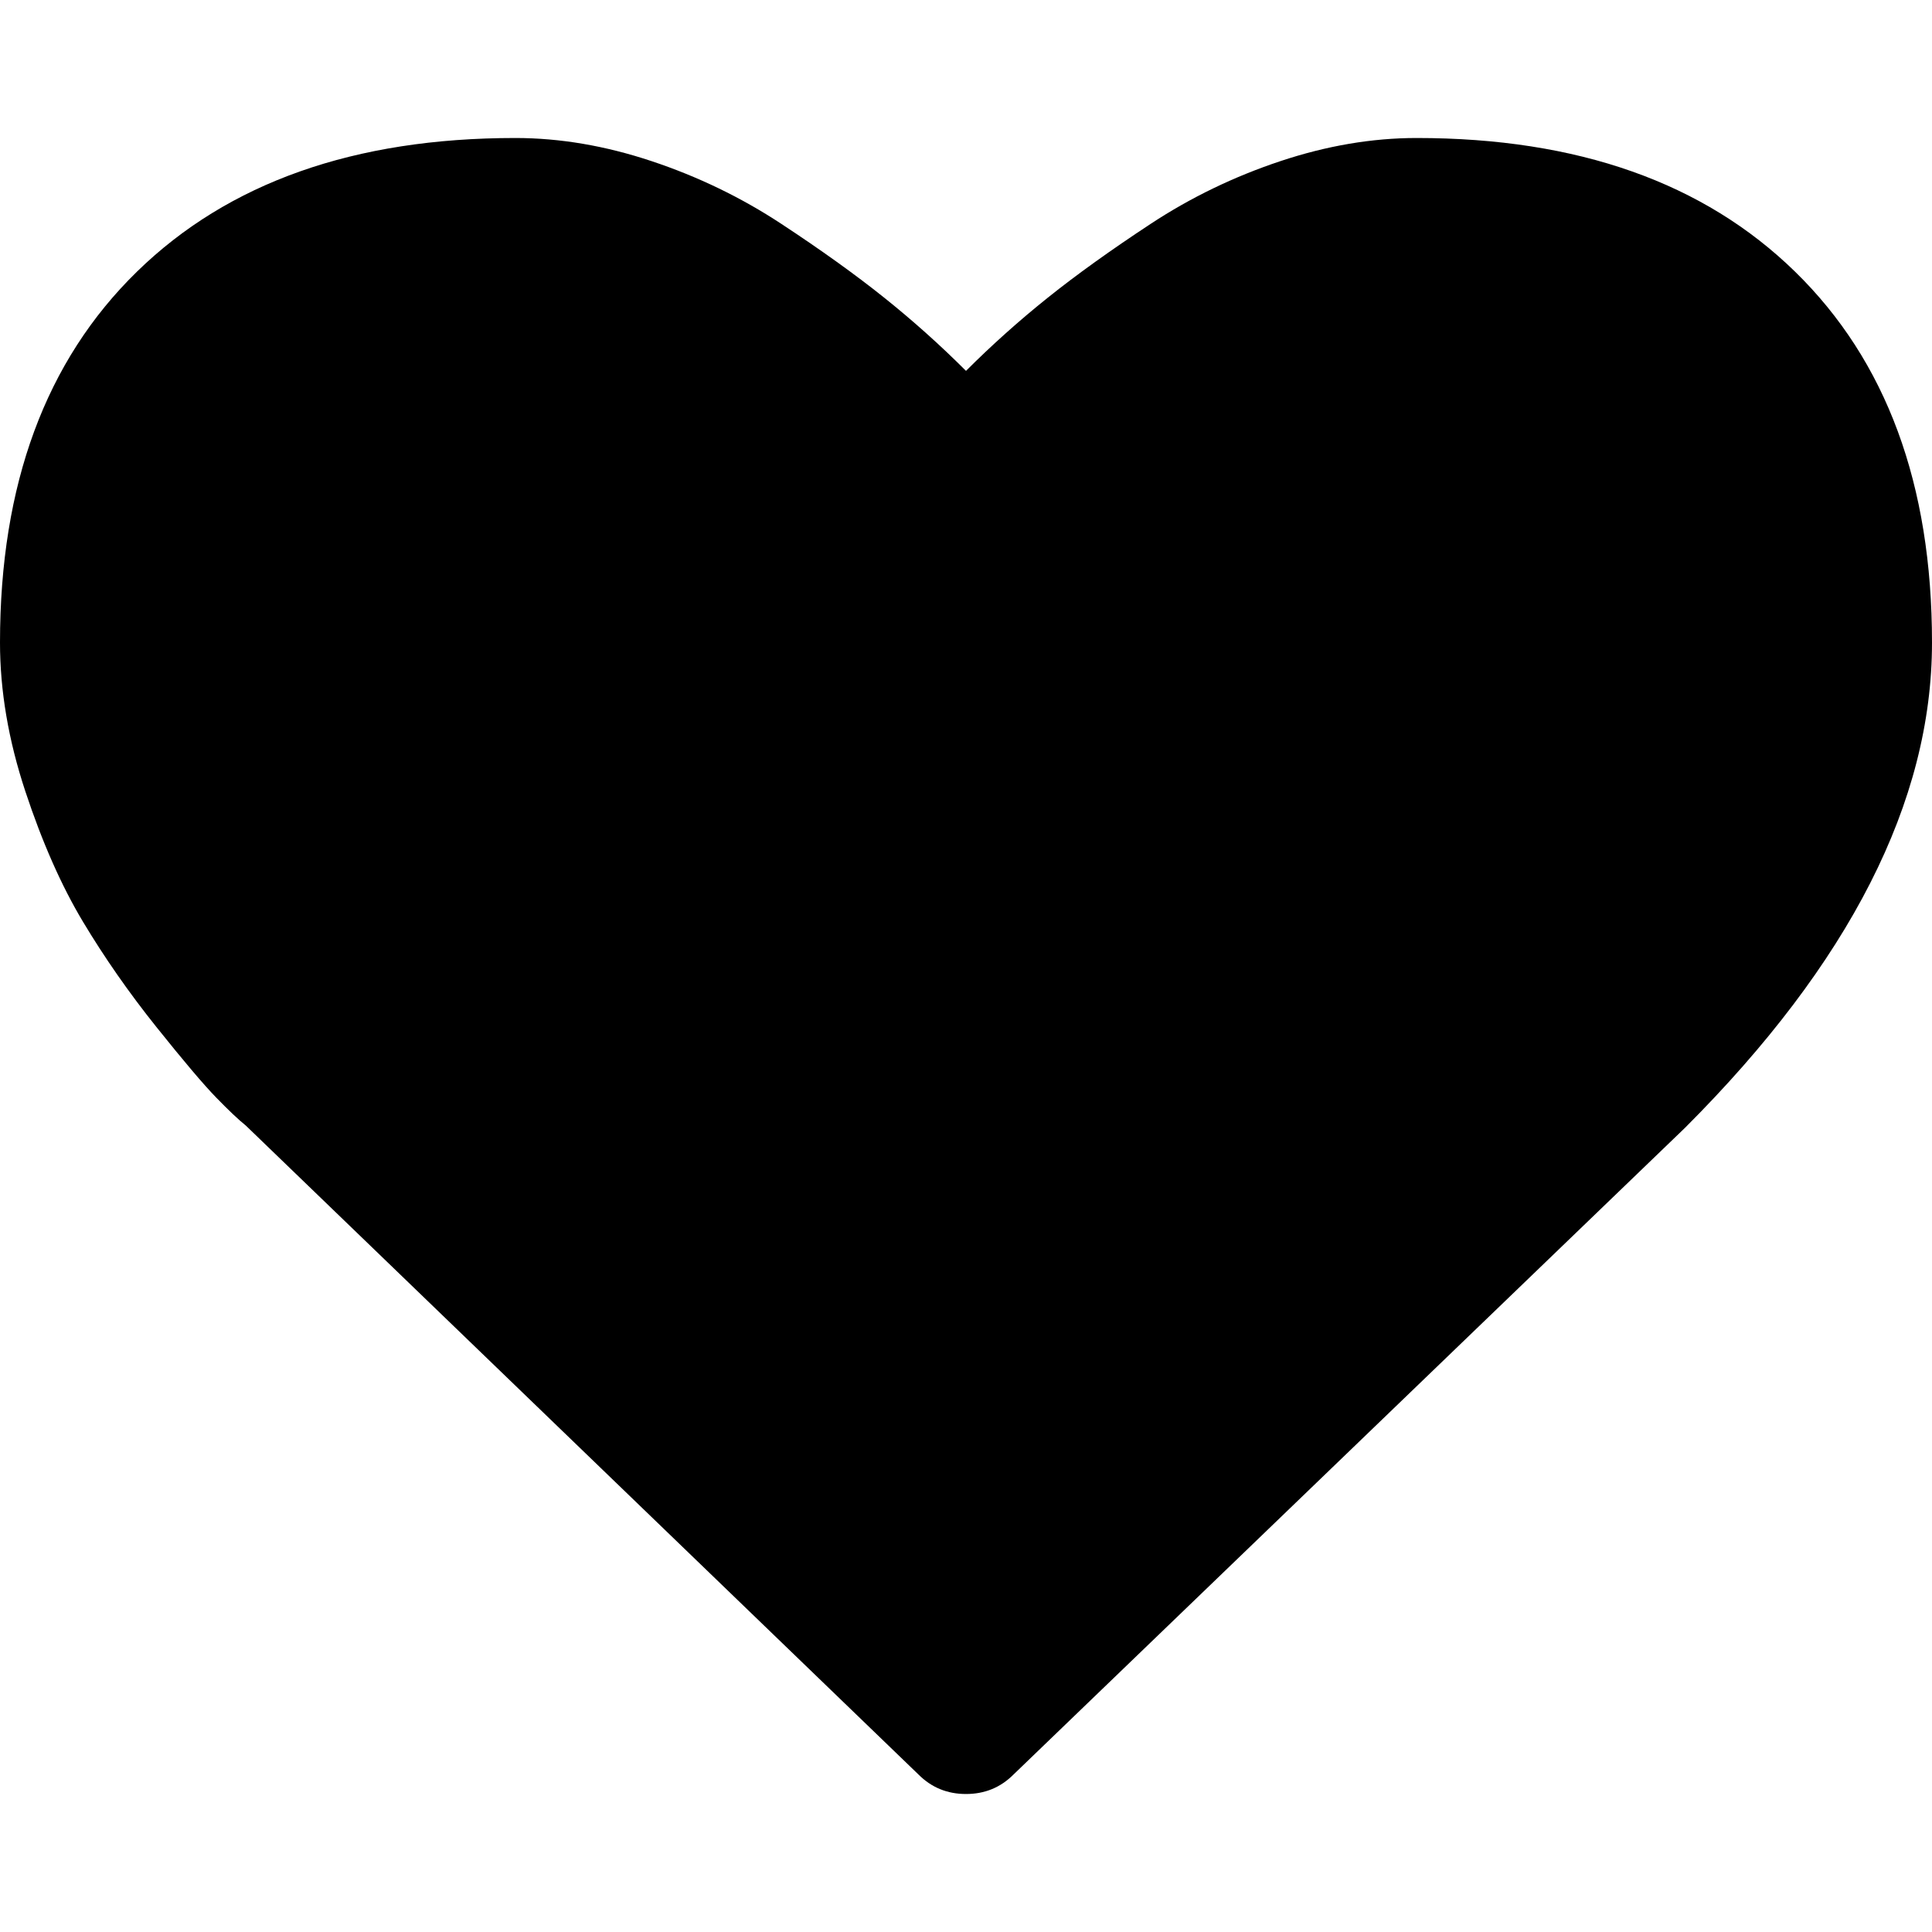
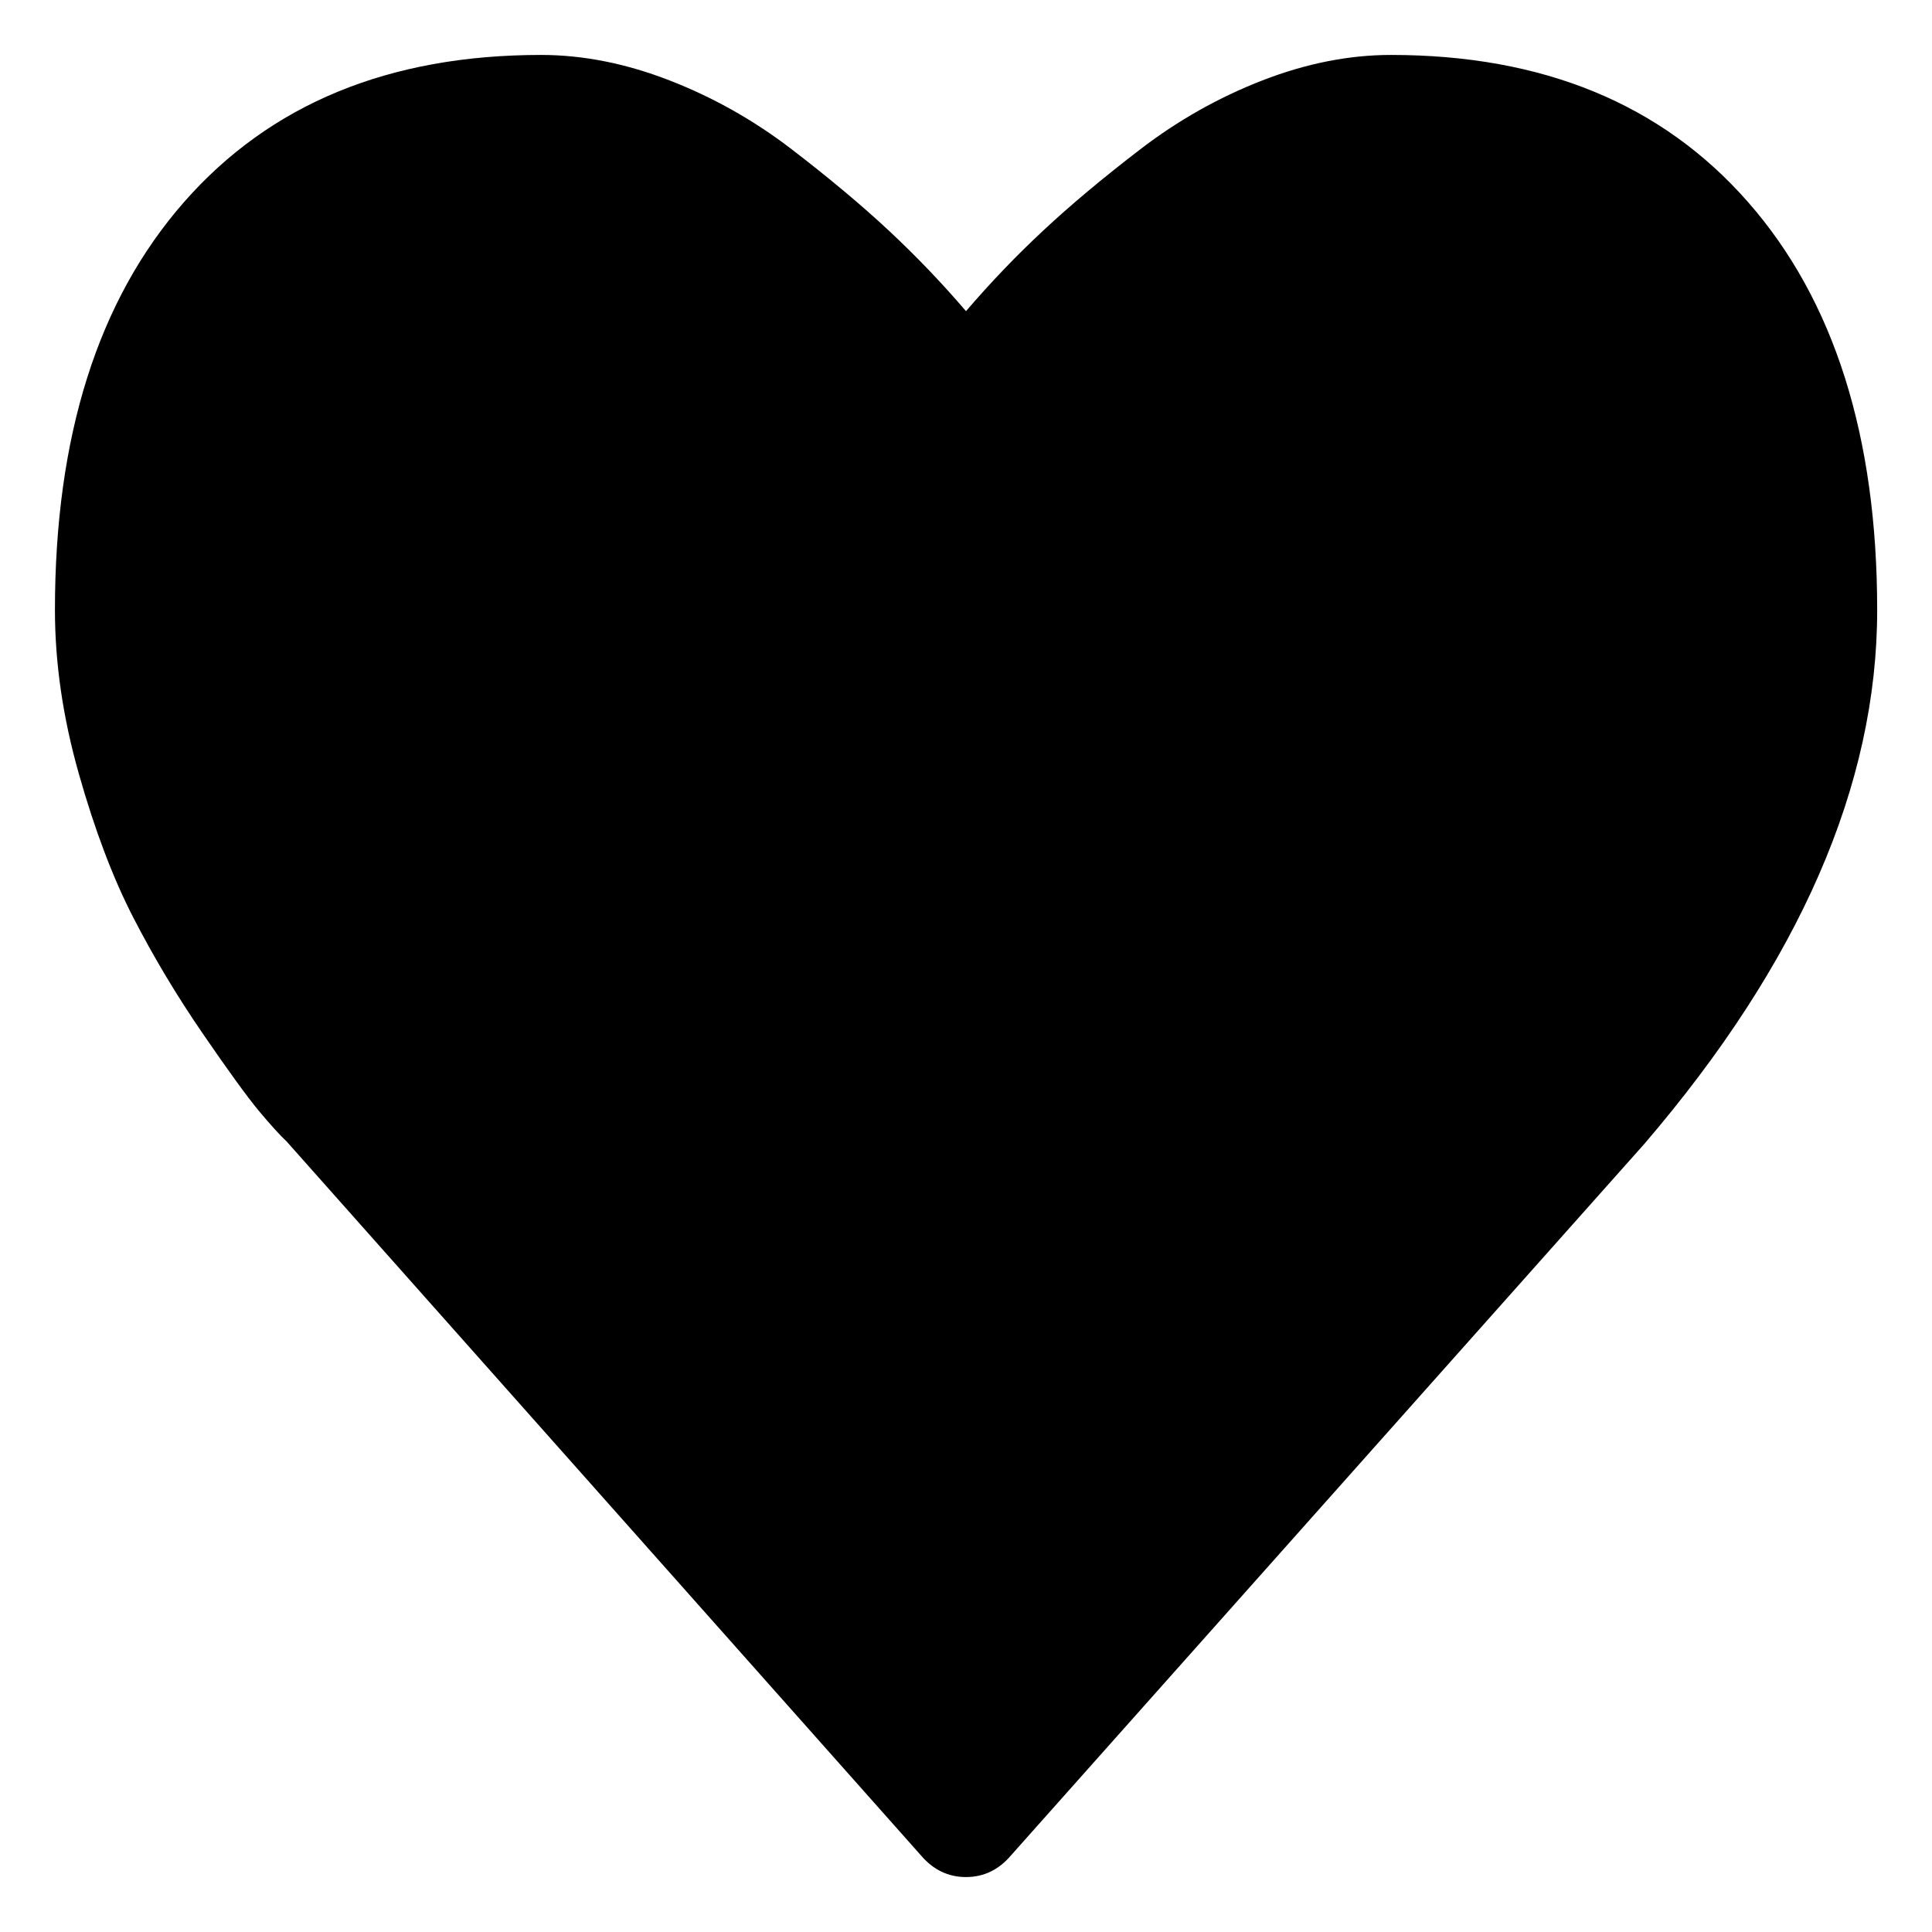
- <svg xmlns="http://www.w3.org/2000/svg" width="1792" height="1792" viewBox="0 0 1792 1792">
-   <path d="M896 1664q-26 0-44-18l-624-602q-10-8-27.5-26T145 952.5 77 855 23.5 734 0 596q0-220 127-344t351-124q62 0 126.5 21.5t120 58T820 276t76 68q36-36 76-68t95.5-68.5 120-58T1314 128q224 0 351 124t127 344q0 221-229 450l-623 600q-18 18-44 18z" />
+ <svg xmlns="http://www.w3.org/2000/svg" width="32" height="32" viewBox="0 0 32 32">
+   <path d="M16 31.09q-.438 0-.741-.353L4.749 18.908q-.168-.157-.463-.51-.294-.355-.934-1.288-.64-.933-1.146-1.916-.505-.982-.9-2.377Q.91 11.422.91 10.105q0-4.322 2.139-6.759Q5.187.91 8.96.91q1.044 0 2.13.422 1.087.422 2.022 1.14.934.717 1.608 1.346.674.628 1.28 1.336.606-.708 1.28-1.336.674-.63 1.608-1.346.935-.718 2.021-1.14Q21.996.91 23.04.91q3.774 0 5.912 2.436 2.14 2.437 2.14 6.76 0 4.342-3.857 8.841L16.74 30.737q-.303.353-.741.353z" />
</svg>
